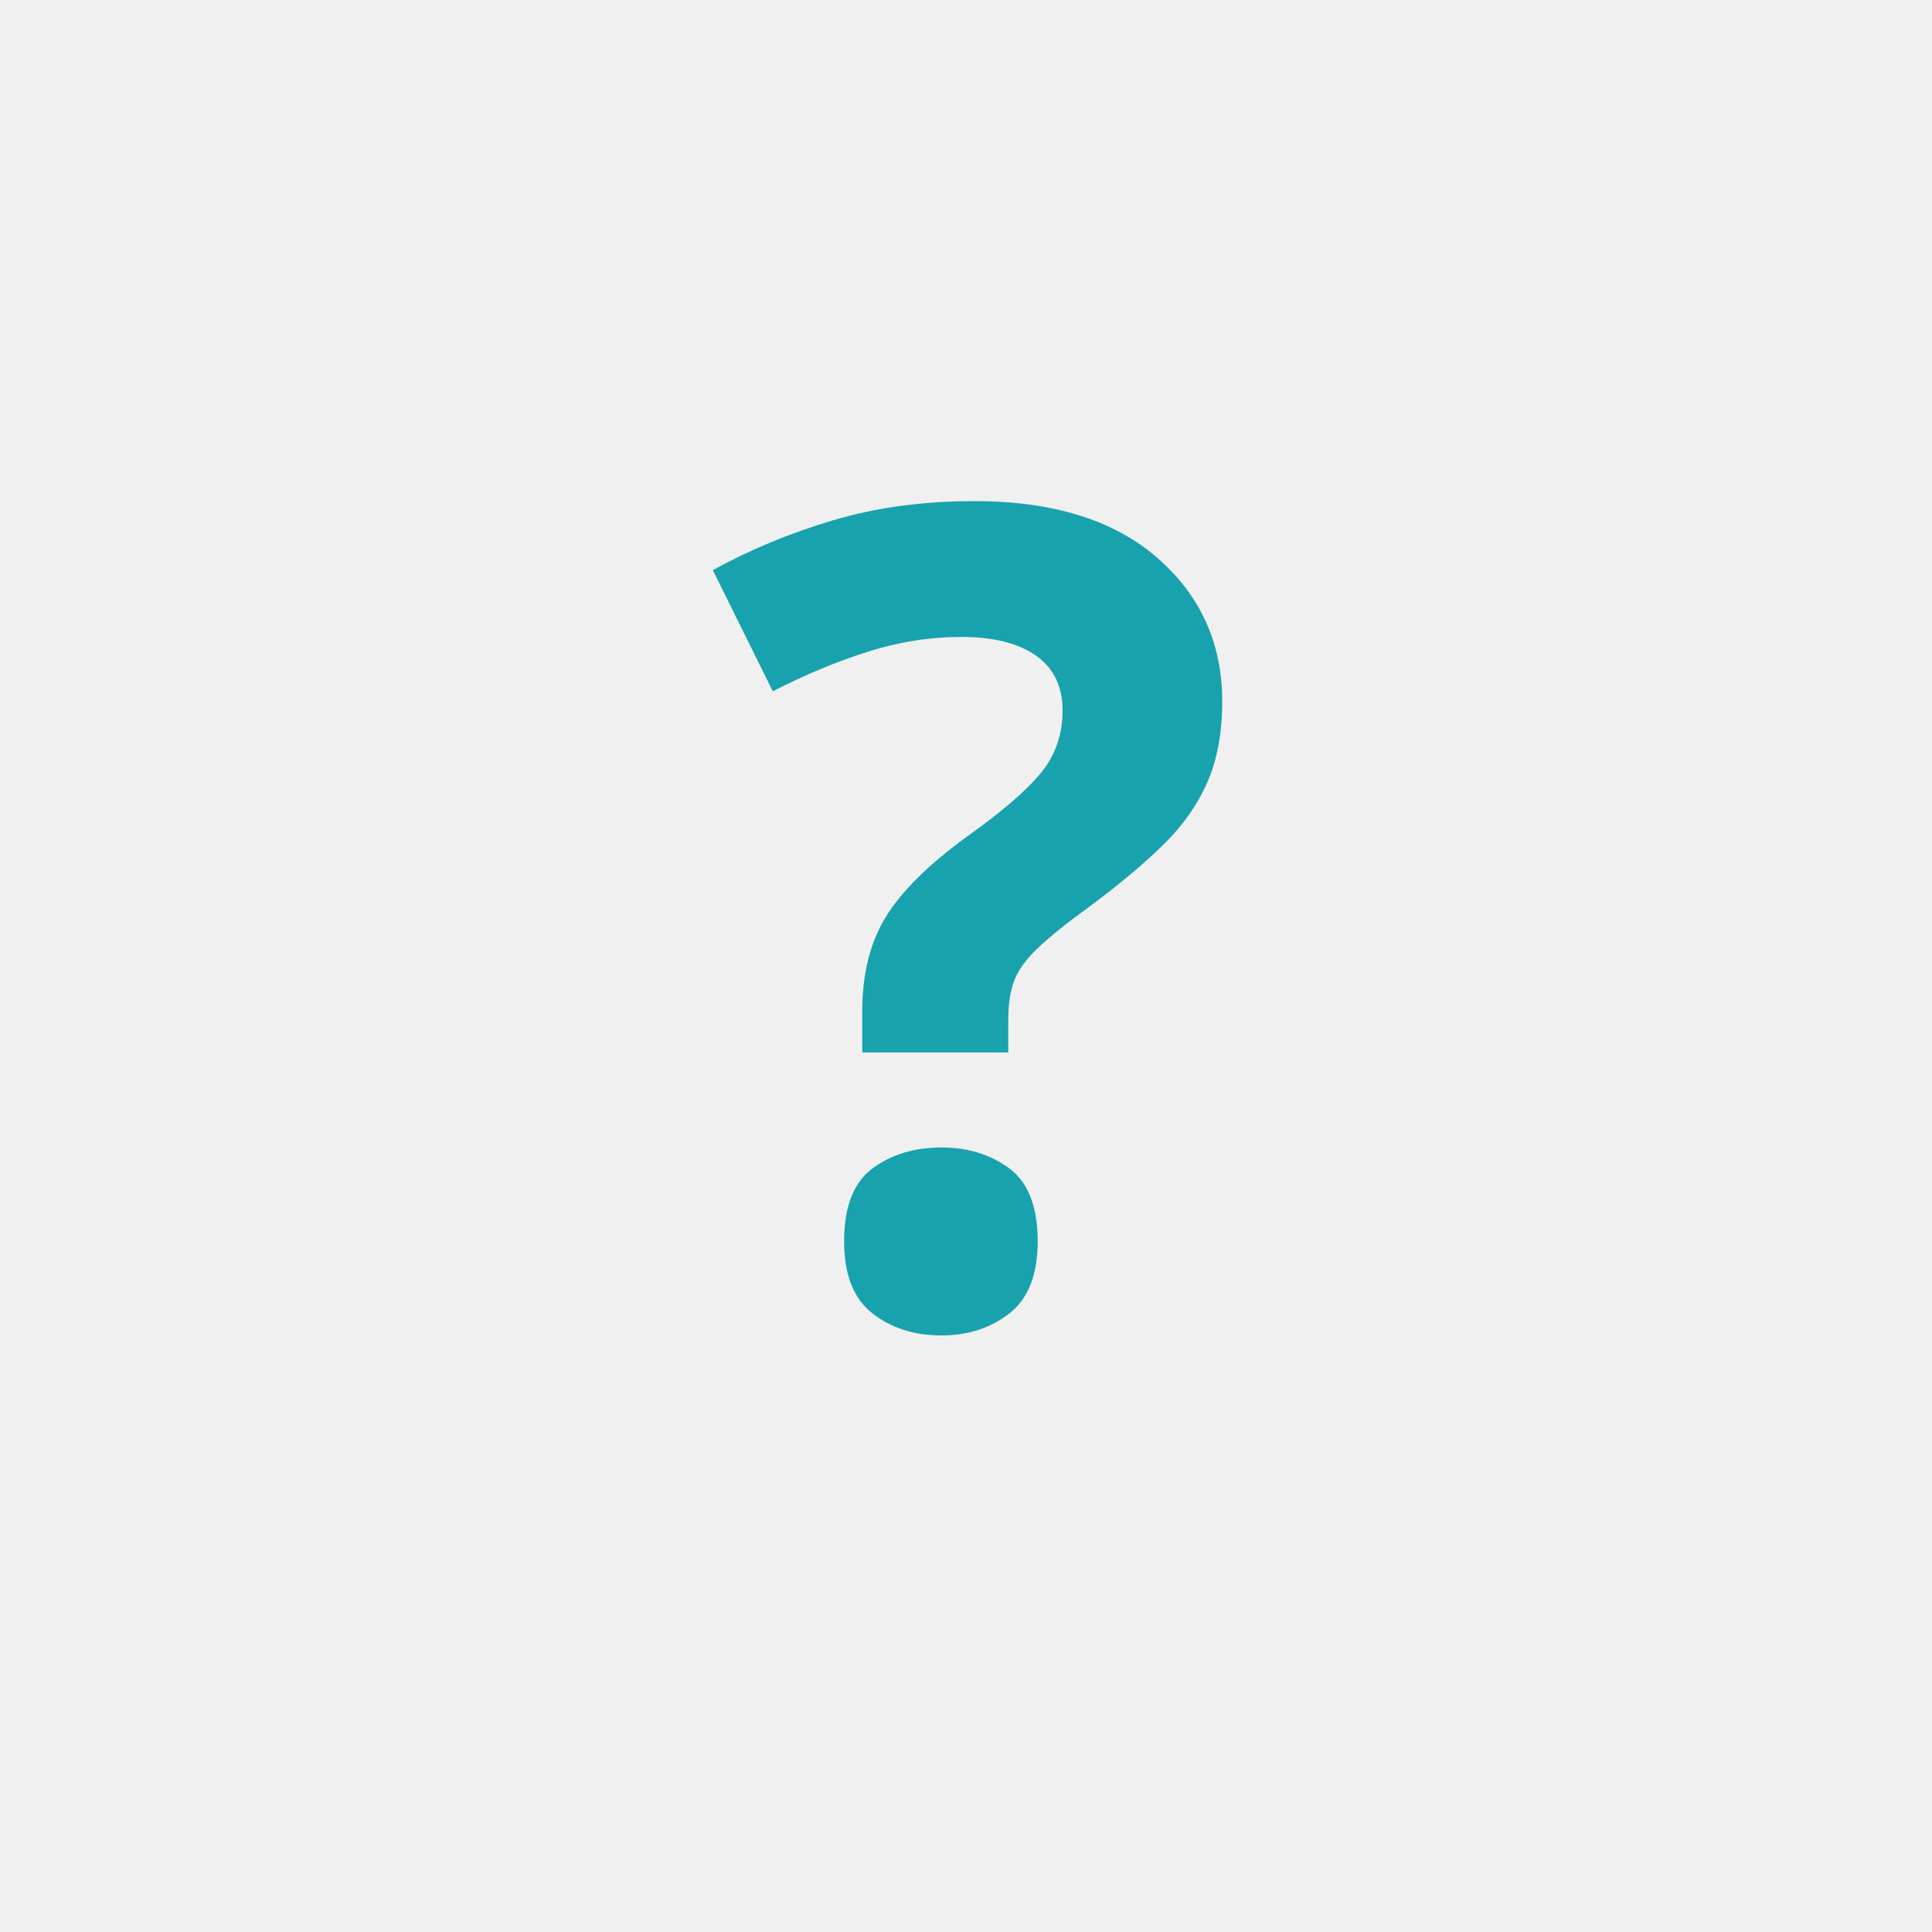
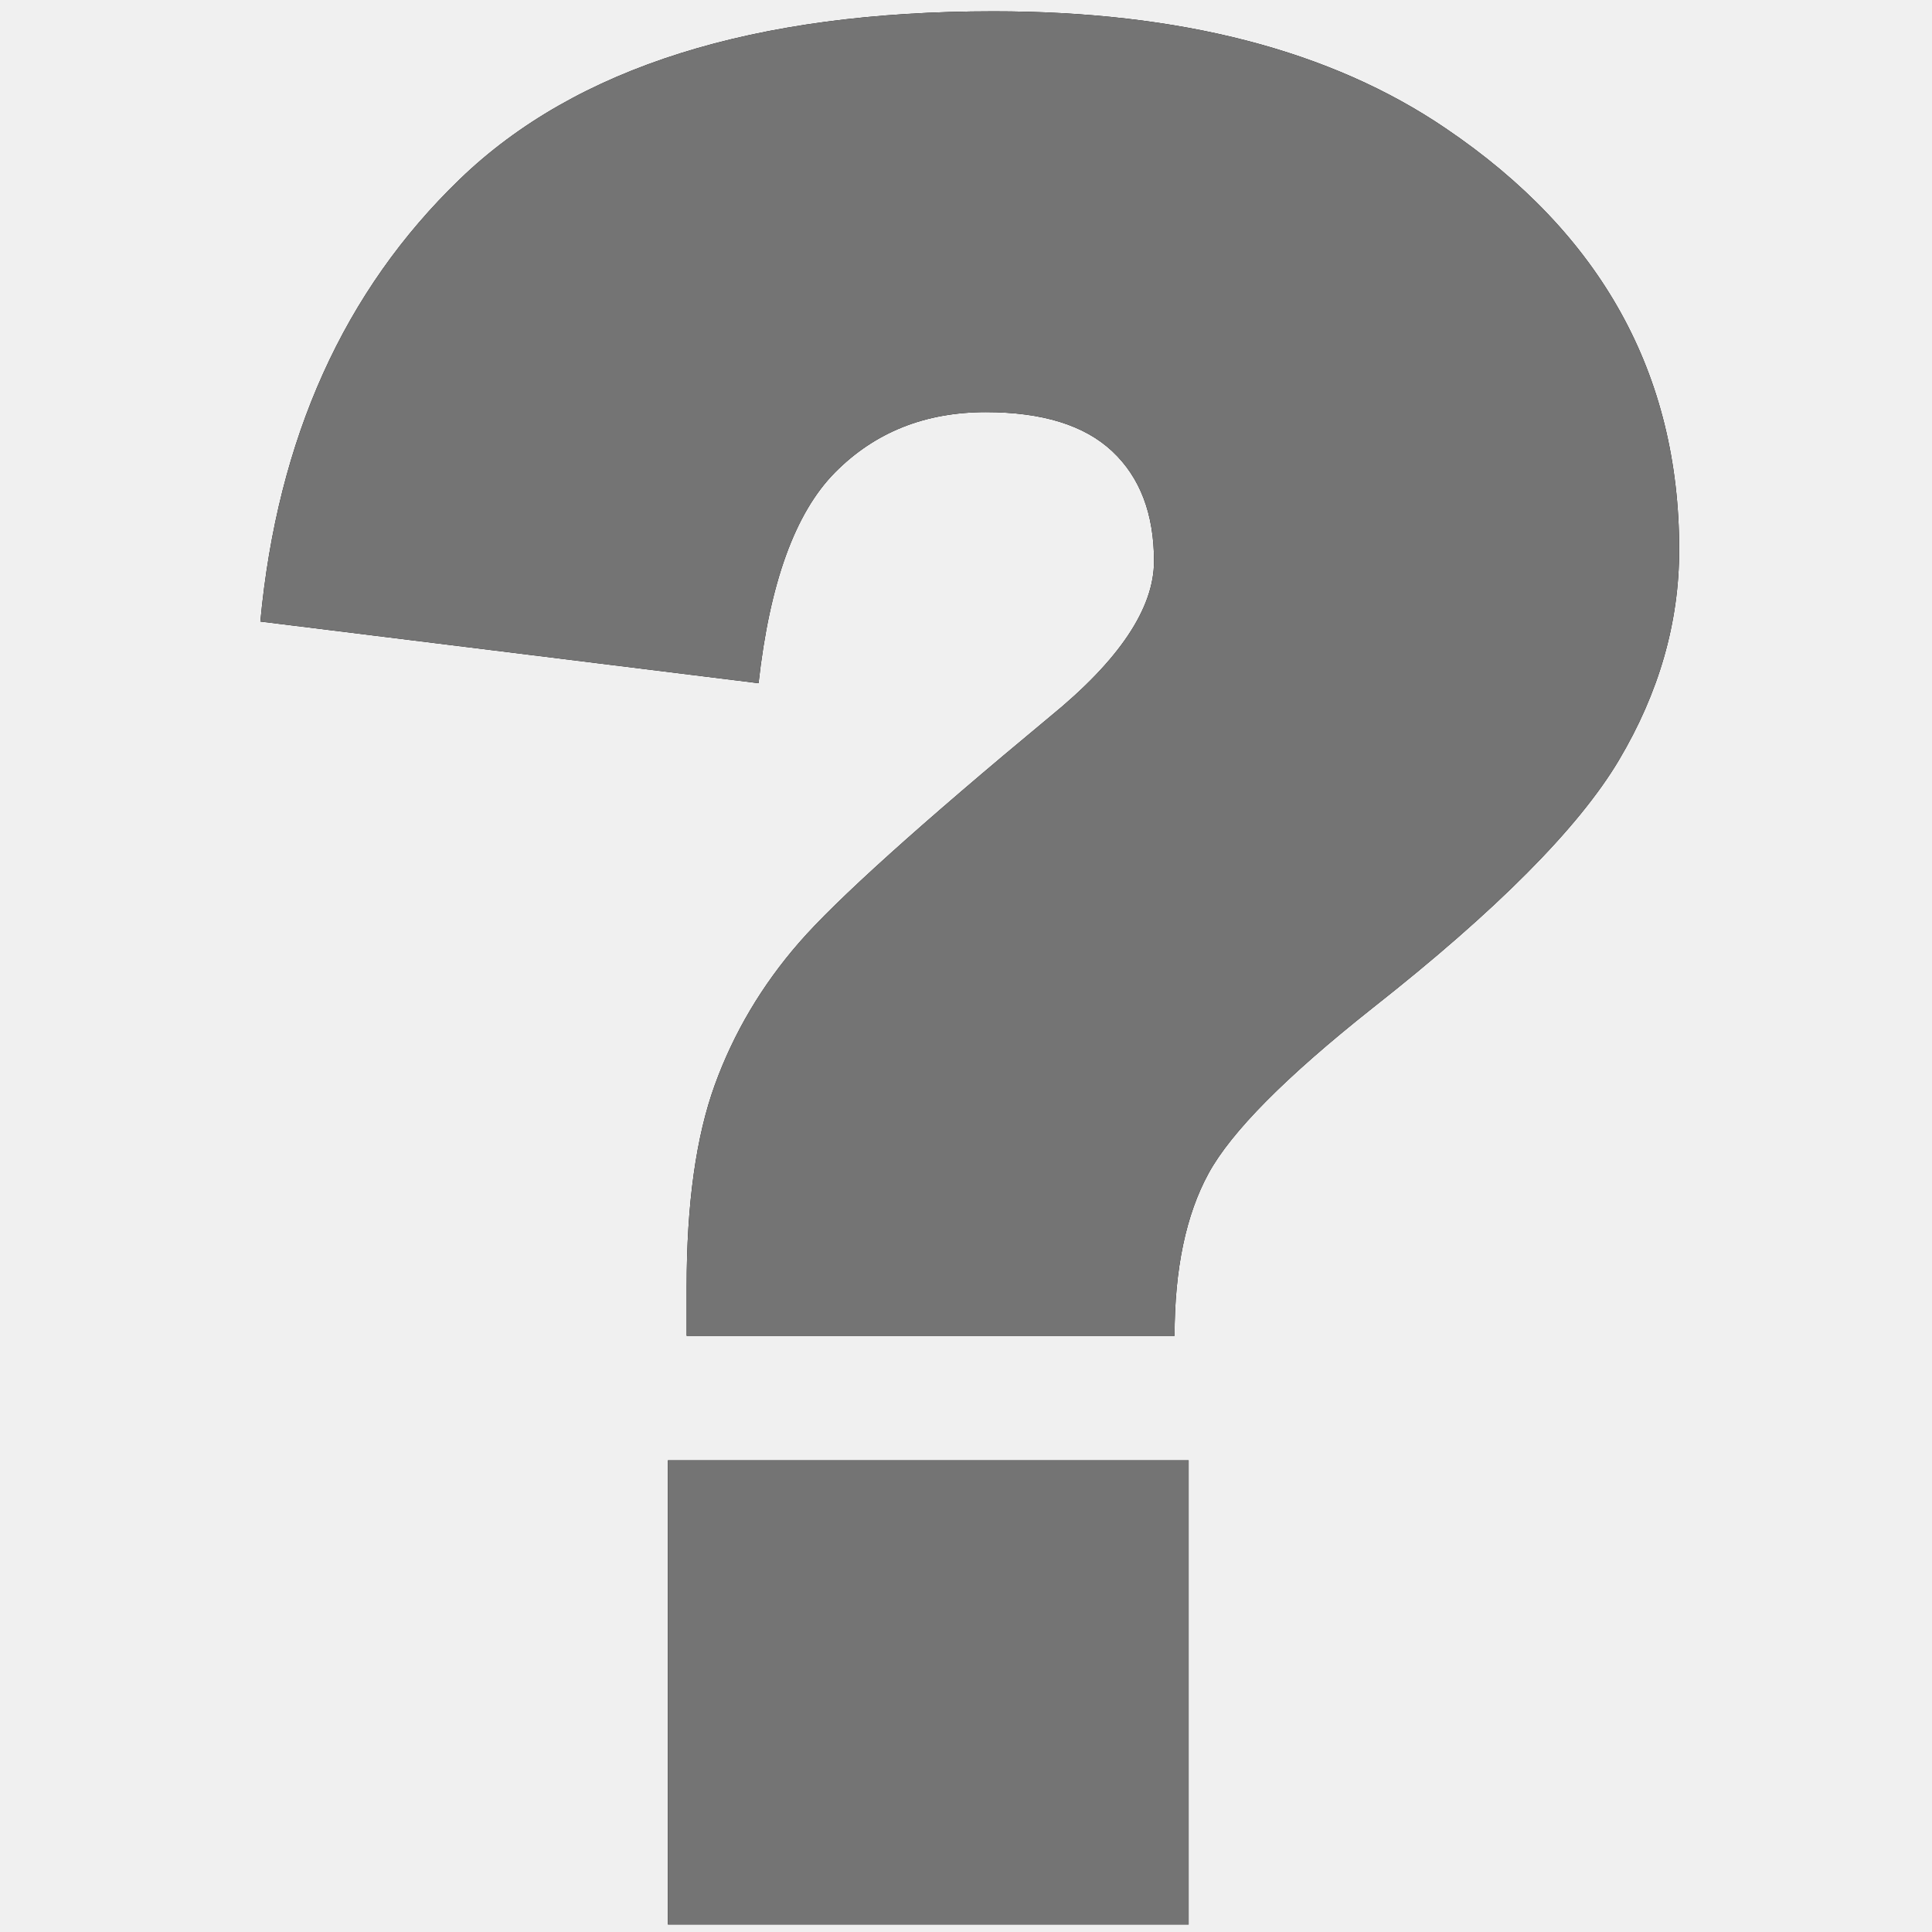
- <svg xmlns="http://www.w3.org/2000/svg" width="512px" height="512px" viewBox="0 0 512 512" version="1.1">
+ <svg xmlns="http://www.w3.org/2000/svg" xmlns:xlink="http://www.w3.org/1999/xlink" width="512px" height="512px" viewBox="0 0 512 512" version="1.1">
+   <defs>
+     <path d="M242.273,351 C242.273,333.297 245.279,318.941 251.29,307.934 C257.302,296.926 271.763,282.343 294.675,264.186 C327.568,238.312 349.345,216.41 360.007,198.48 C370.669,180.55 376,161.939 376,142.647 C376,96.119 355.357,58.897 314.071,30.981 C283.673,10.327 243.748,0 194.295,0 C130.778,0 83.65,14.809 52.912,44.428 C22.174,74.047 4.537,113.142 0,161.712 L0,161.712 L132.025,178.053 C134.974,151.499 141.723,132.887 152.271,122.22 C162.82,111.553 176.147,106.219 192.253,106.219 C207.225,106.219 218.398,109.68 225.77,116.603 C233.143,123.525 236.829,133.228 236.829,145.711 C236.829,158.194 227.642,171.925 209.267,186.905 C174.786,215.502 152.612,235.475 142.744,246.823 C132.876,258.172 125.447,270.711 120.456,284.443 C115.465,298.174 112.97,316.048 112.97,338.063 L112.97,338.063 L112.97,351 L242.273,351 Z M246,507 L246,384 L108,384 L108,507 L246,507 Z" id="path-1" />
+   </defs>
  <g id="Page-1" stroke="none" stroke-width="1" fill="none" fill-rule="evenodd">
-     <g id="browser">
-       <rect id="invisible" fill-opacity="0.01" fill="#FFFFFF" fill-rule="nonzero" x="0" y="0" width="512" height="512" />
-       <text id="?" font-family="PTSans-Bold, PT Sans" font-size="300" font-weight="bold" fill="#18A2AD">
-         <tspan x="188" y="350">?</tspan>
-       </text>
+     <g id="browser" fill-rule="nonzero">
+       <rect id="invisible" fill-opacity="0.01" fill="#FFFFFF" x="0" y="0" width="512" height="512" />
+       <g id="unknown" transform="translate(69, 3)">
+         <g id="?">
+           <use fill="#000000" xlink:href="#path-1" />
+           <use fill="#747474" xlink:href="#path-1" />
+         </g>
+       </g>
    </g>
  </g>
</svg>
